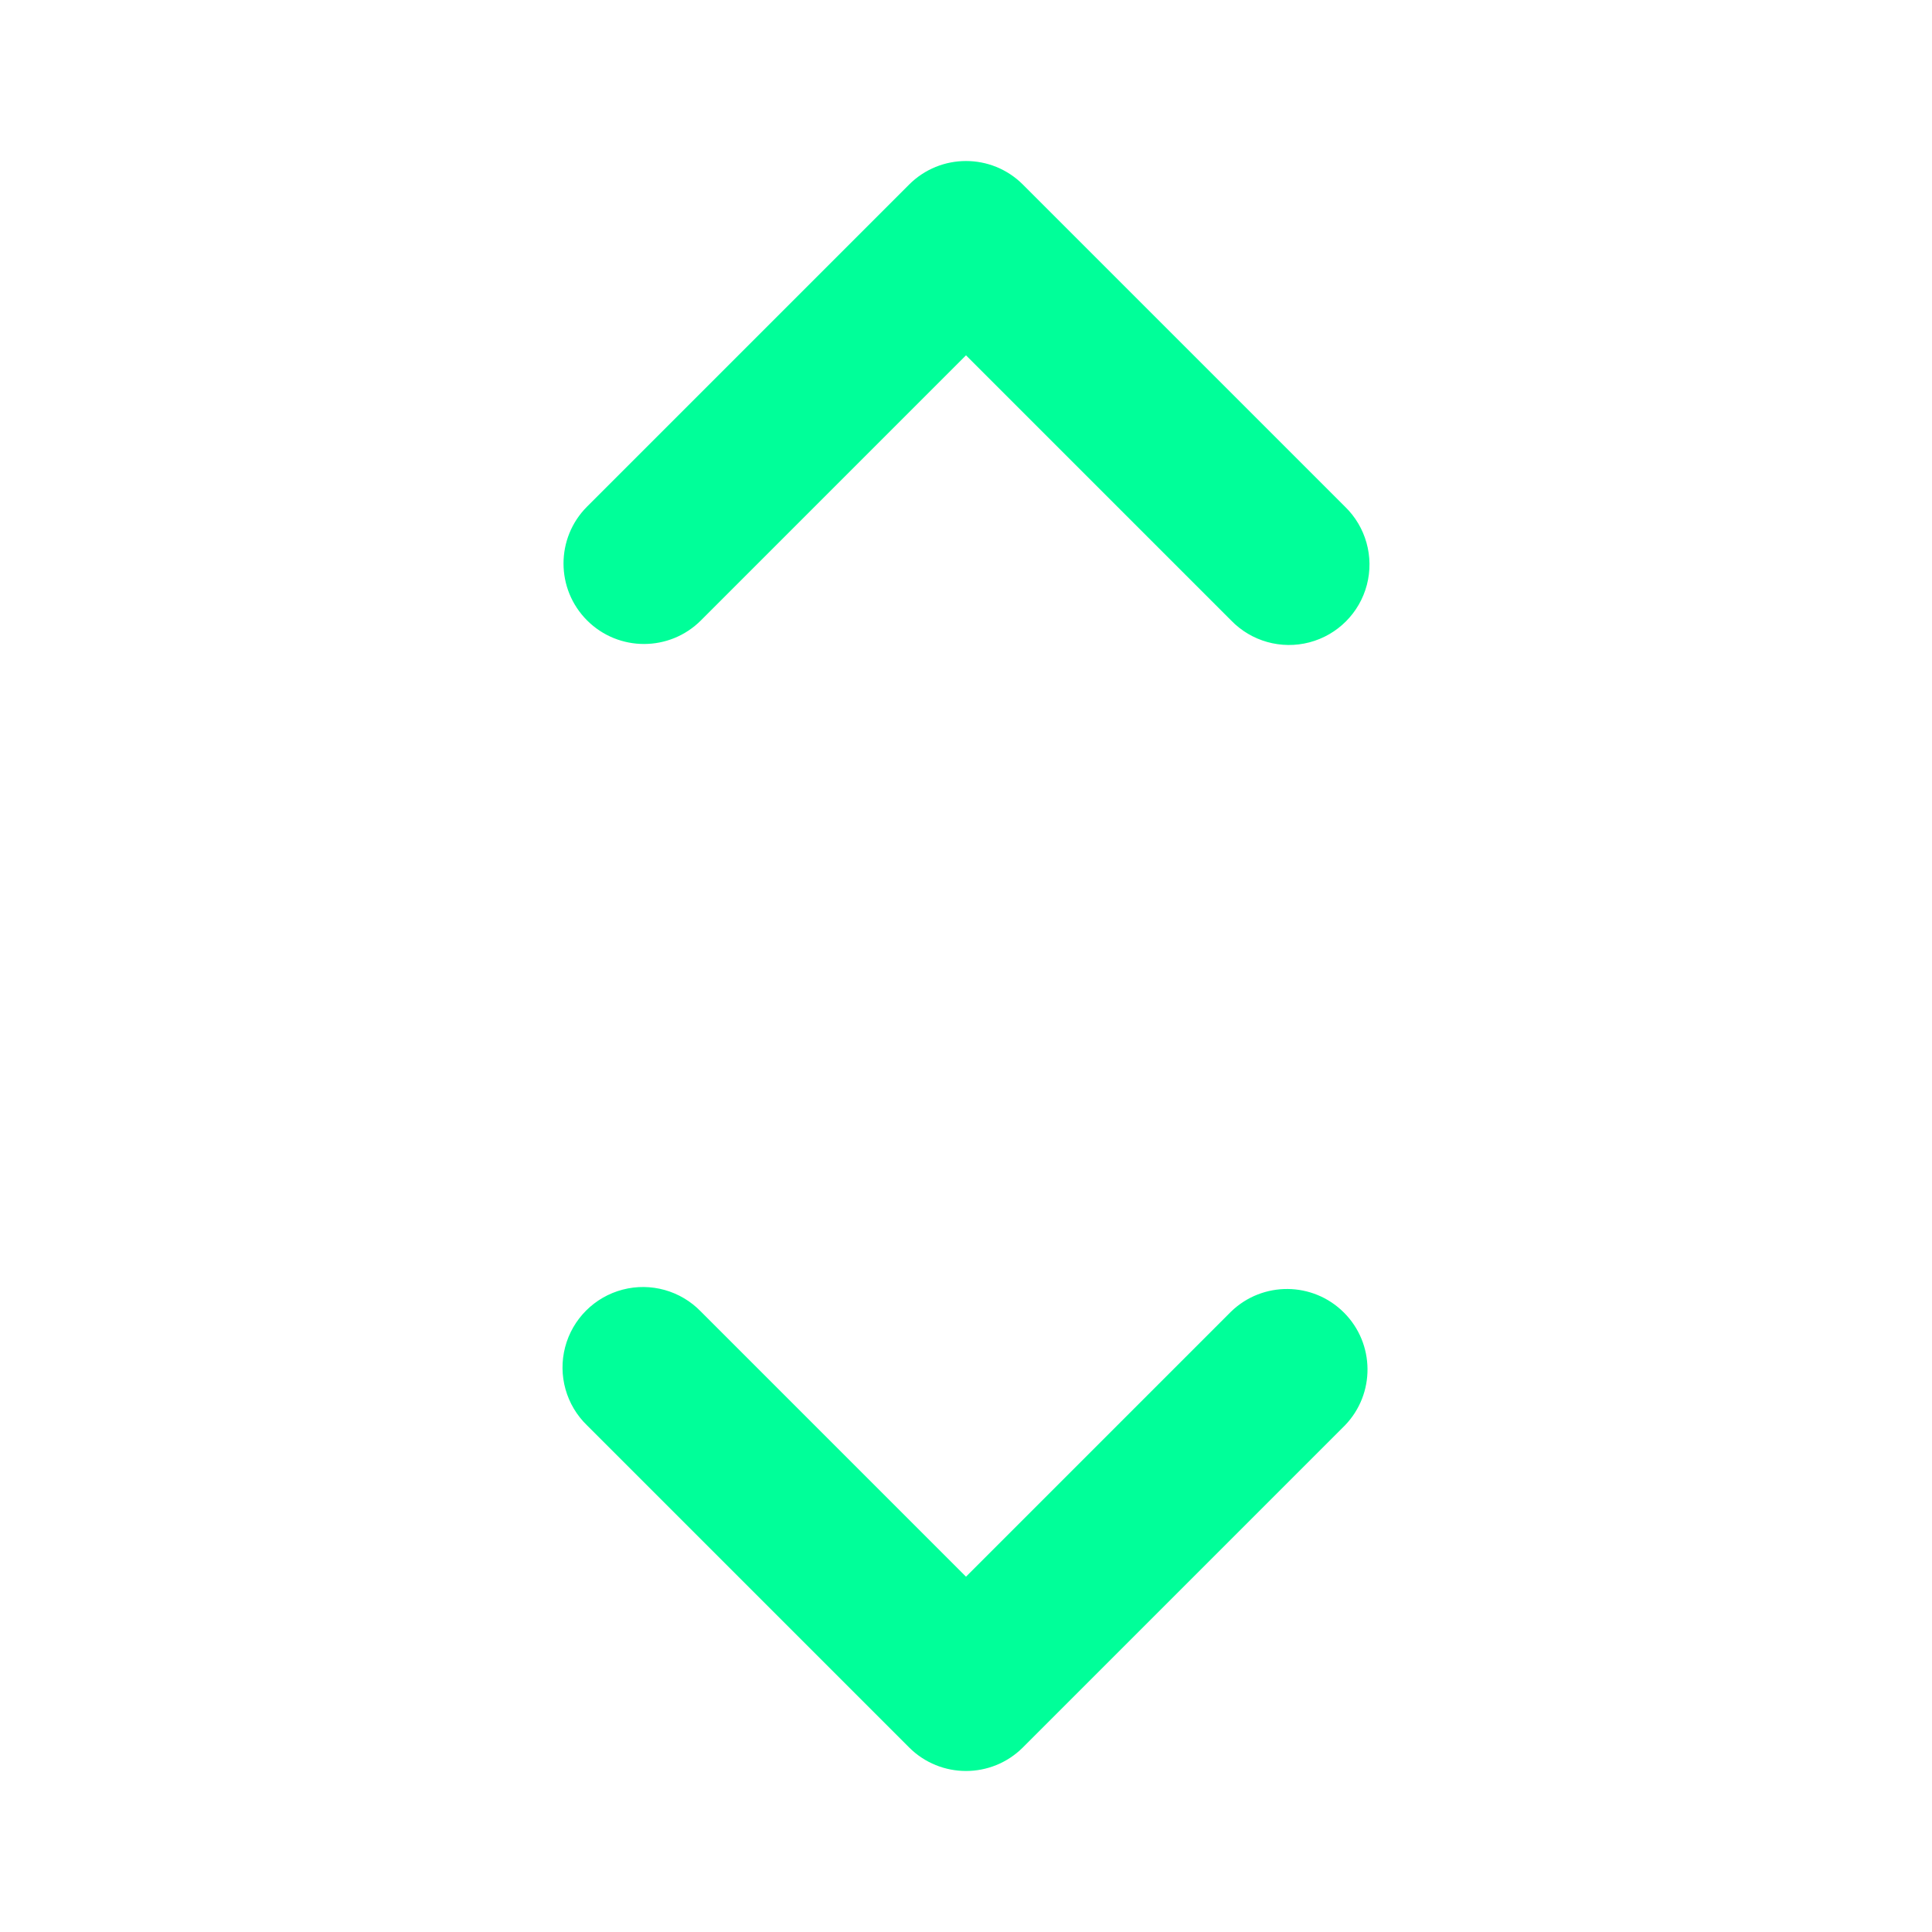
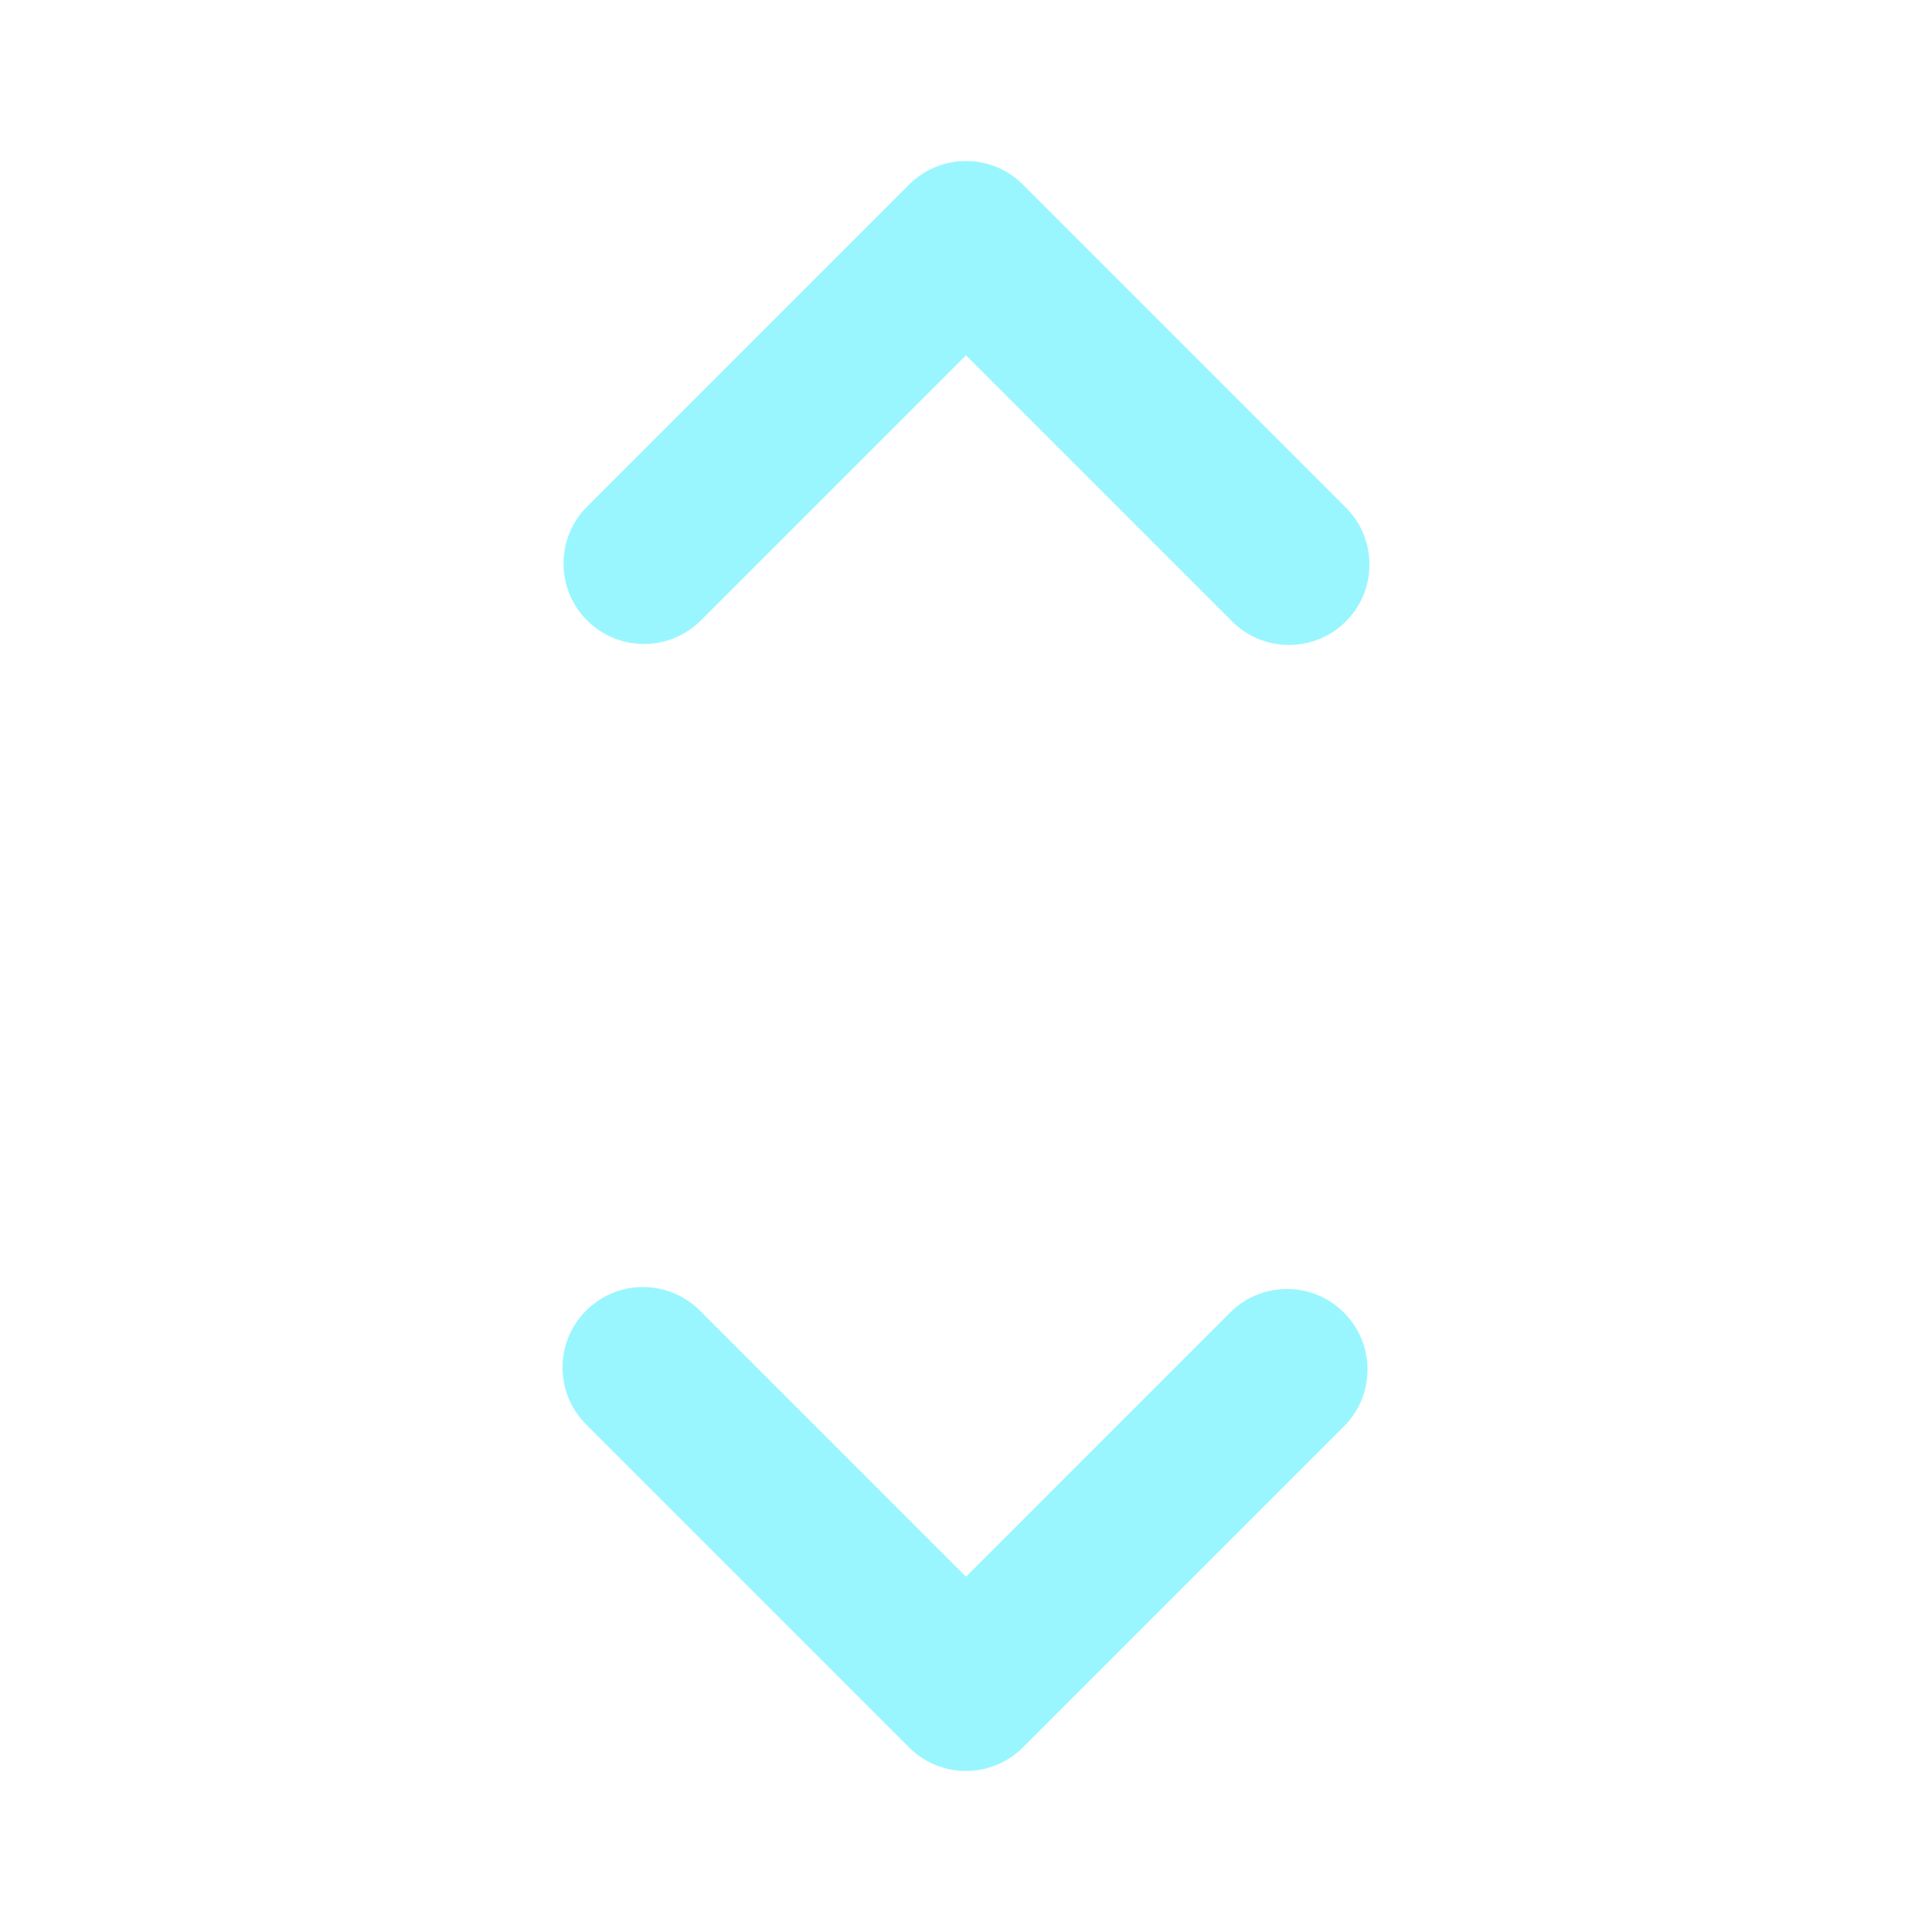
- <svg xmlns="http://www.w3.org/2000/svg" fill="#00ff99" width="800px" height="800px" viewBox="0 0 24 24">
+ <svg xmlns="http://www.w3.org/2000/svg" fill="#99F6FF" width="800px" height="800px" viewBox="0 0 24 24">
  <path d="M7.293,7.707a1,1,0,0,1,0-1.414l4-4a1,1,0,0,1,1.414,0l4,4a1,1,0,1,1-1.414,1.414L12,4.414,8.707,7.707A1,1,0,0,1,7.293,7.707Zm0,10,4,4a1,1,0,0,0,1.414,0l4-4a1,1,0,0,0-1.414-1.414L12,19.586,8.707,16.293a1,1,0,1,0-1.414,1.414Z" />
</svg>
